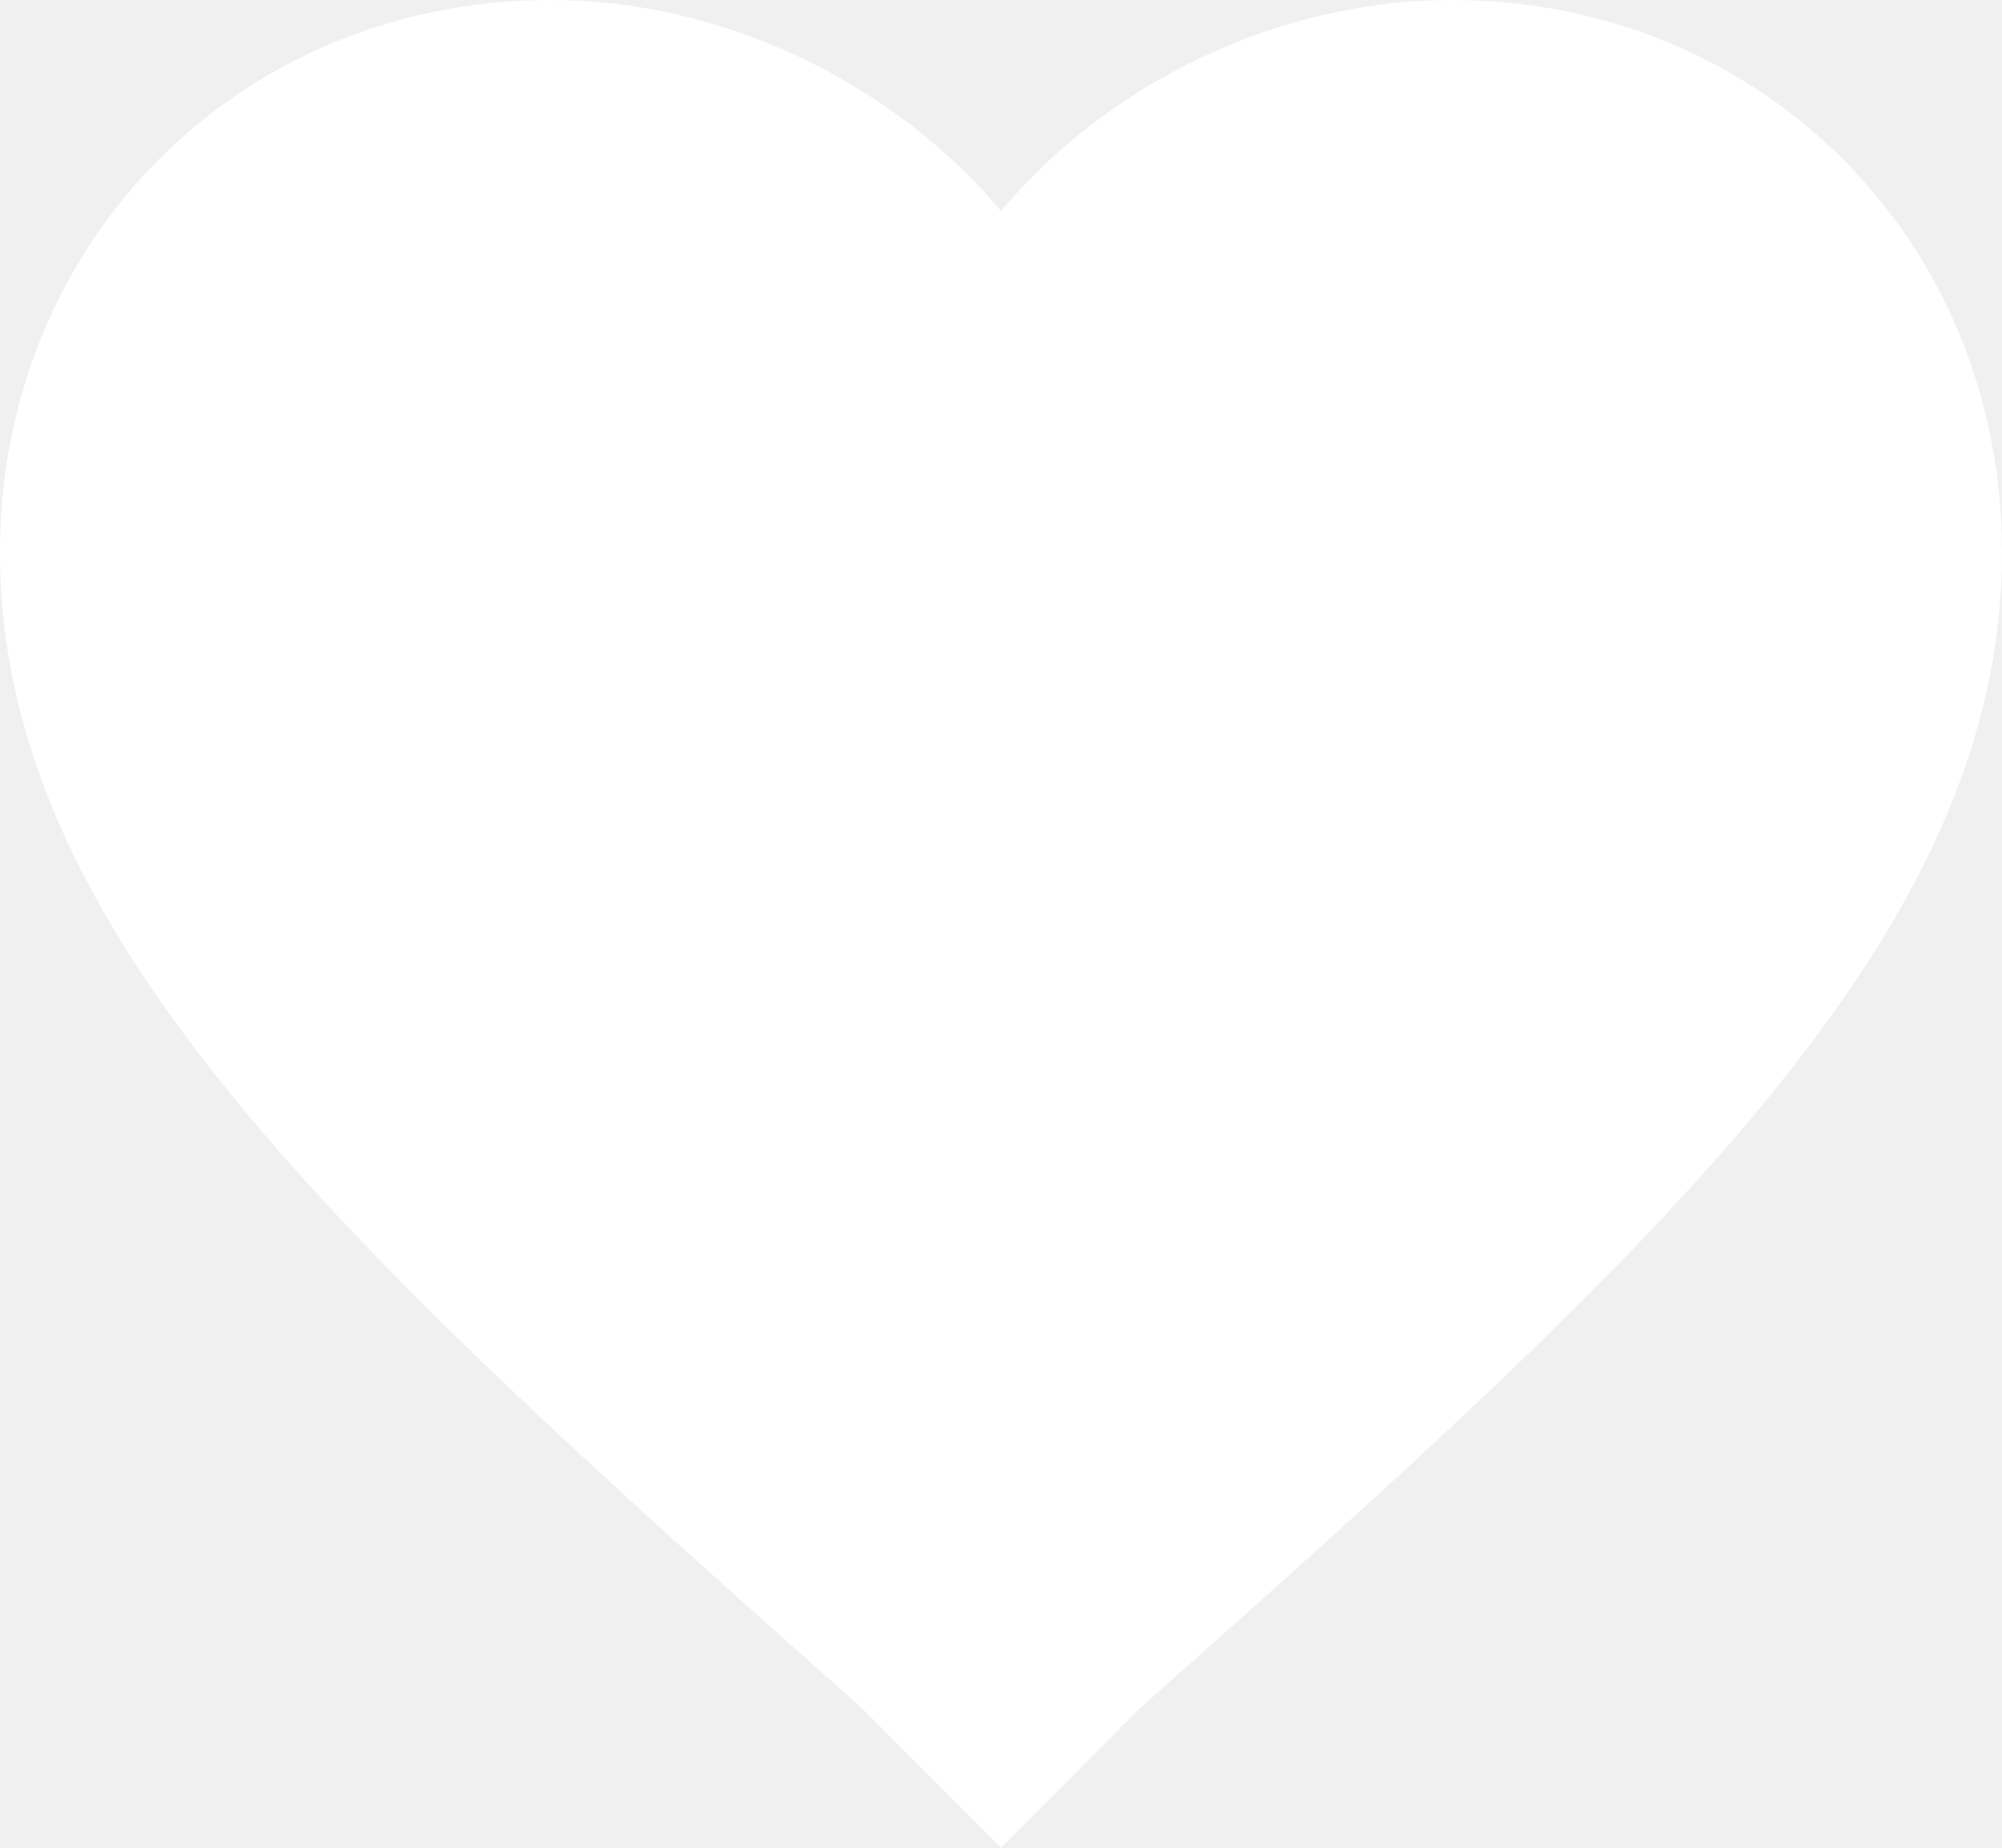
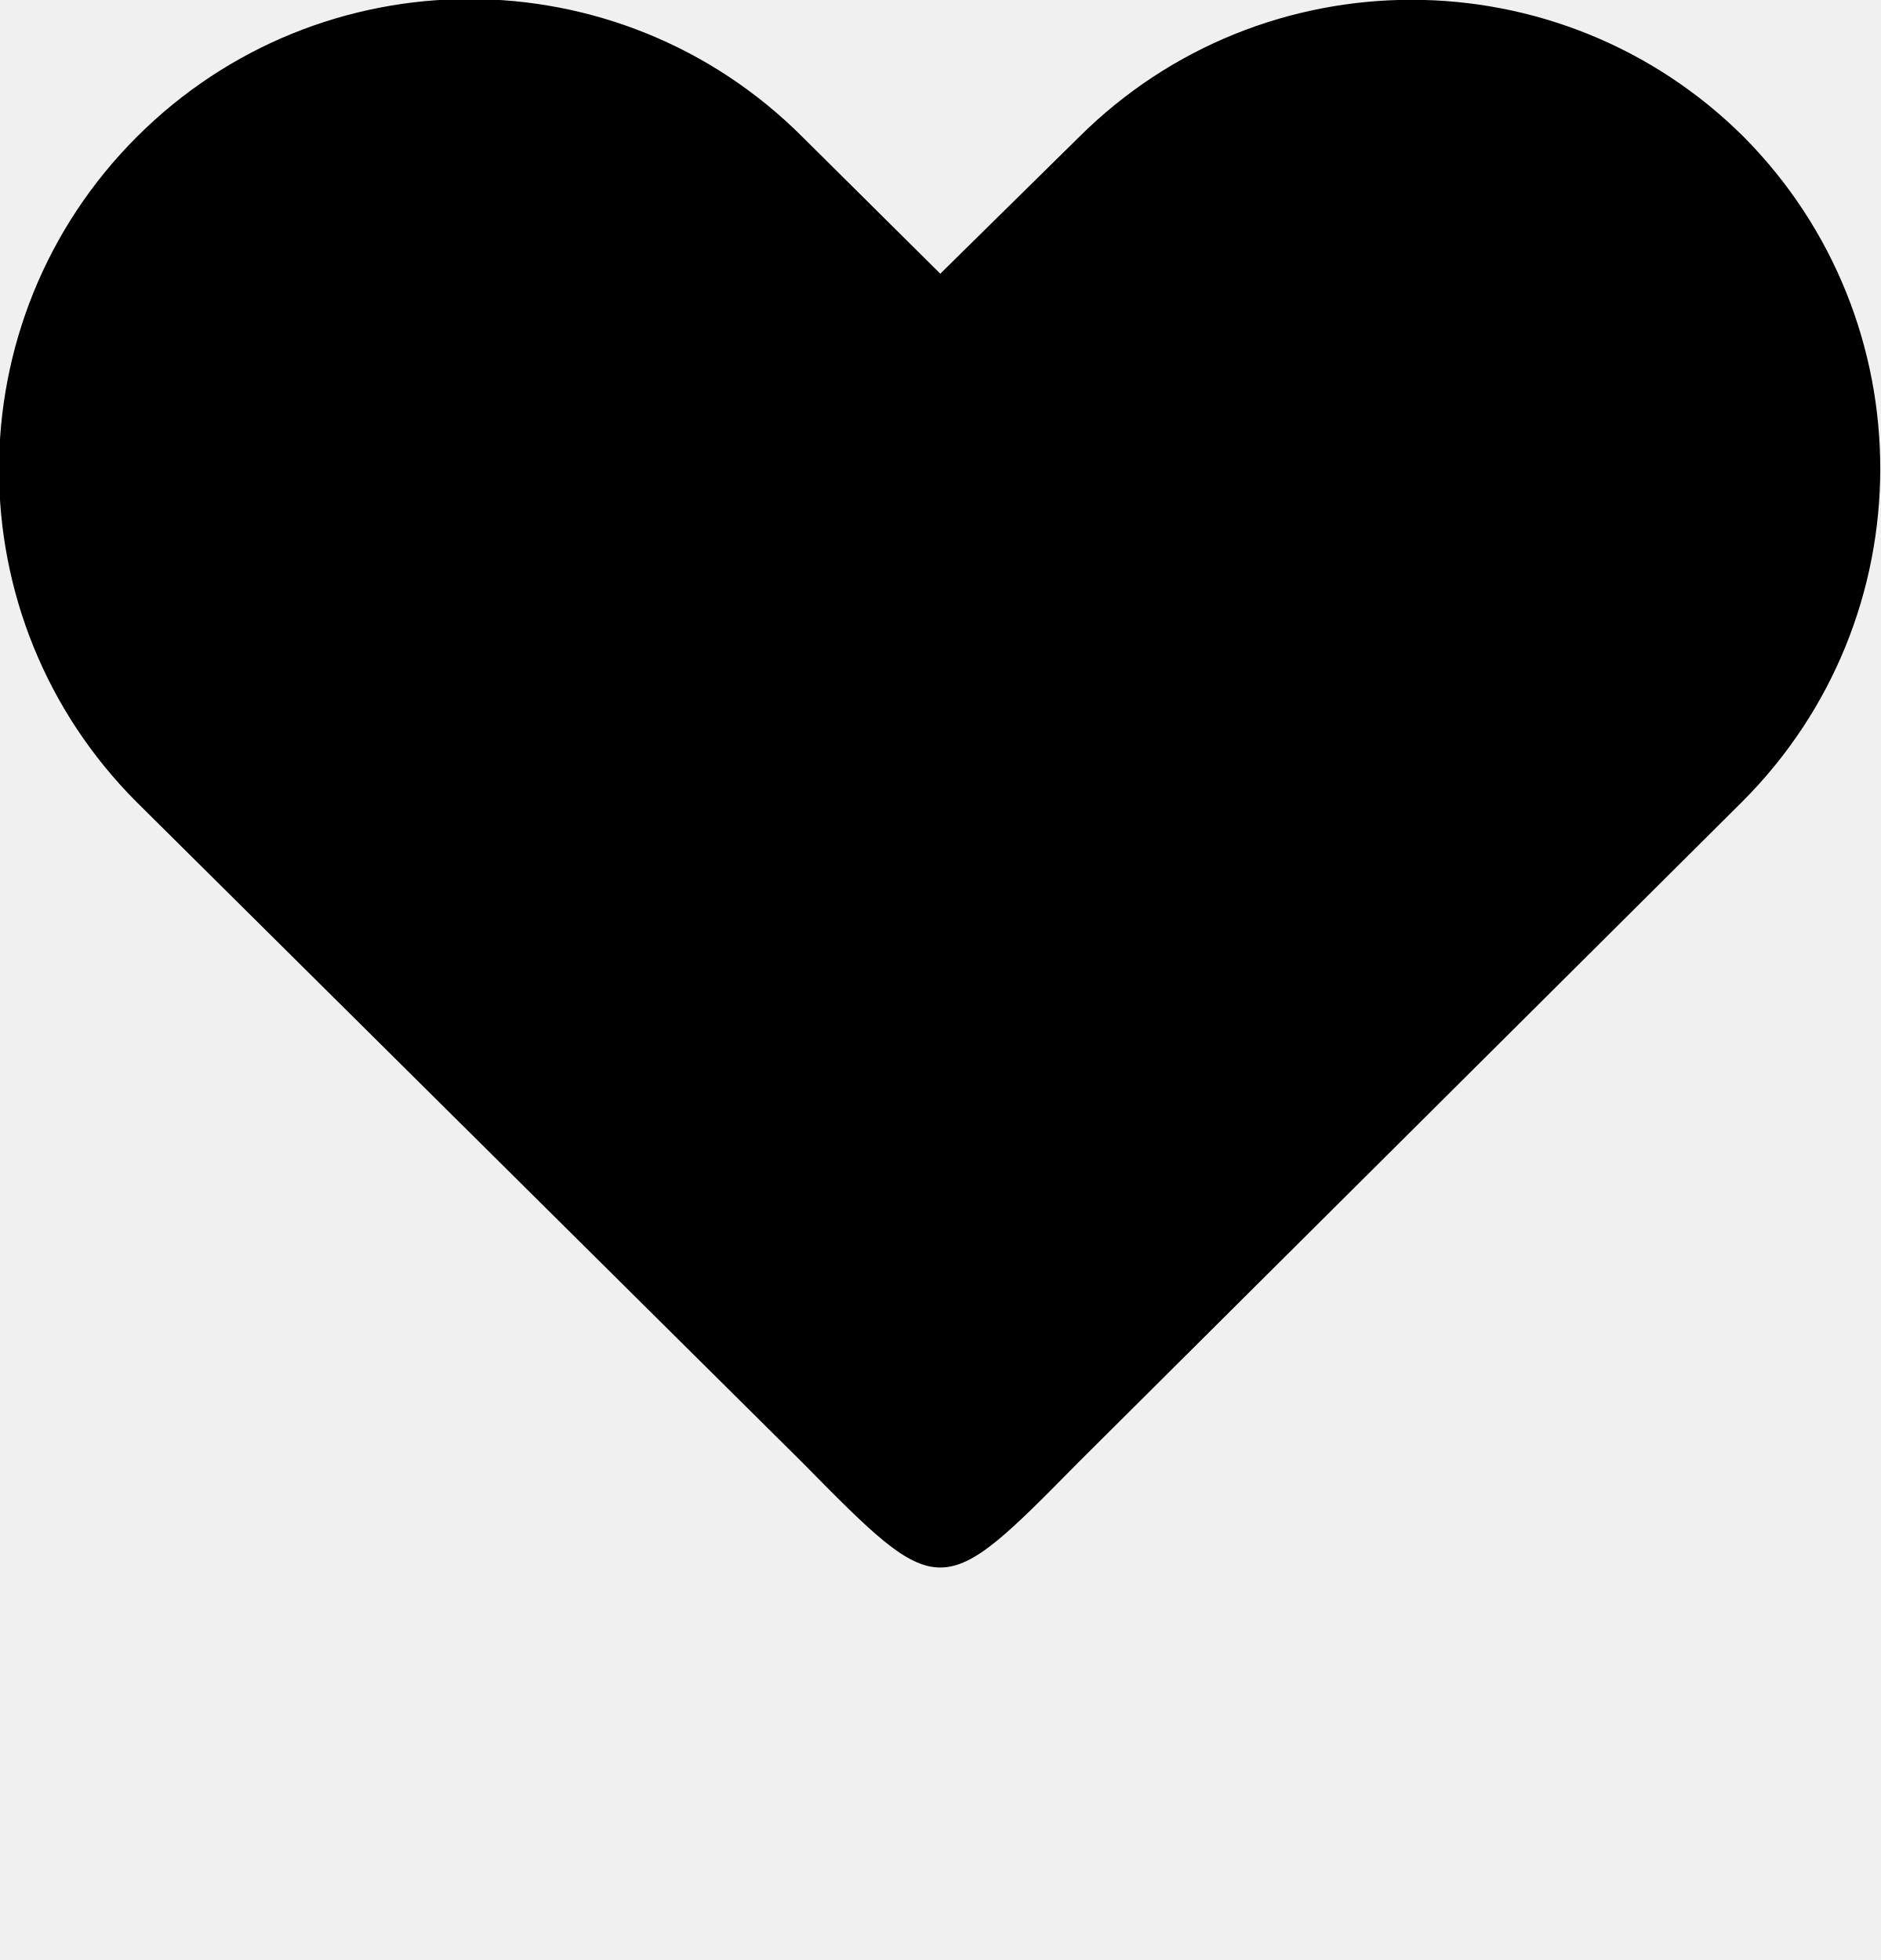
- <svg xmlns="http://www.w3.org/2000/svg" width="26px" height="24px" viewBox="0 0 26 24" version="1.1">
-   <g id="Page-1" stroke="none" stroke-width="1" fill="none" fill-rule="evenodd">
-     <g id="np_like_837116_000000" fill="#FFFFFF" fill-rule="nonzero">
-       <path d="M13,24 L11.18,22.174 C4.42,16.174 0,12.131 0,7.173 C0,3.13 3.12,0 7.15,0 C9.36,0 11.57,1.043 13,2.74 C14.427,1.043 16.64,0 18.85,0 C22.88,0 26,3.13 26,7.173 C26,12.13 21.58,16.174 14.82,22.173 L13,24 Z" id="Path" />
+ <svg xmlns="http://www.w3.org/2000/svg" viewBox="0 0 18 18.762" x="0px" y="0px">
+   <g data-name="Layer 2">
+     <g data-name="Layer 1">
+       <path d="M16.69,1.31a4.51,4.51,0,0,0-6.36,0L9,2.62l0,0,0,0L7.68,1.31A4.5,4.5,0,0,0,1.31,7.68L7.68,14C9,15.34,9,15.34,10.32,14l6.36-6.33A4.51,4.51,0,0,0,16.69,1.31Z" />
    </g>
  </g>
+   <text x="0" y="30.01" fill="#000000" font-size="5px" font-weight="bold" font-family="'Helvetica Neue', Helvetica, Arial-Unicode, Arial, Sans-serif">Created by Ali Ali</text>
+   <text x="0" y="35.01" fill="#000000" font-size="5px" font-weight="bold" font-family="'Helvetica Neue', Helvetica, Arial-Unicode, Arial, Sans-serif">from the Noun Project</text>
</svg>
